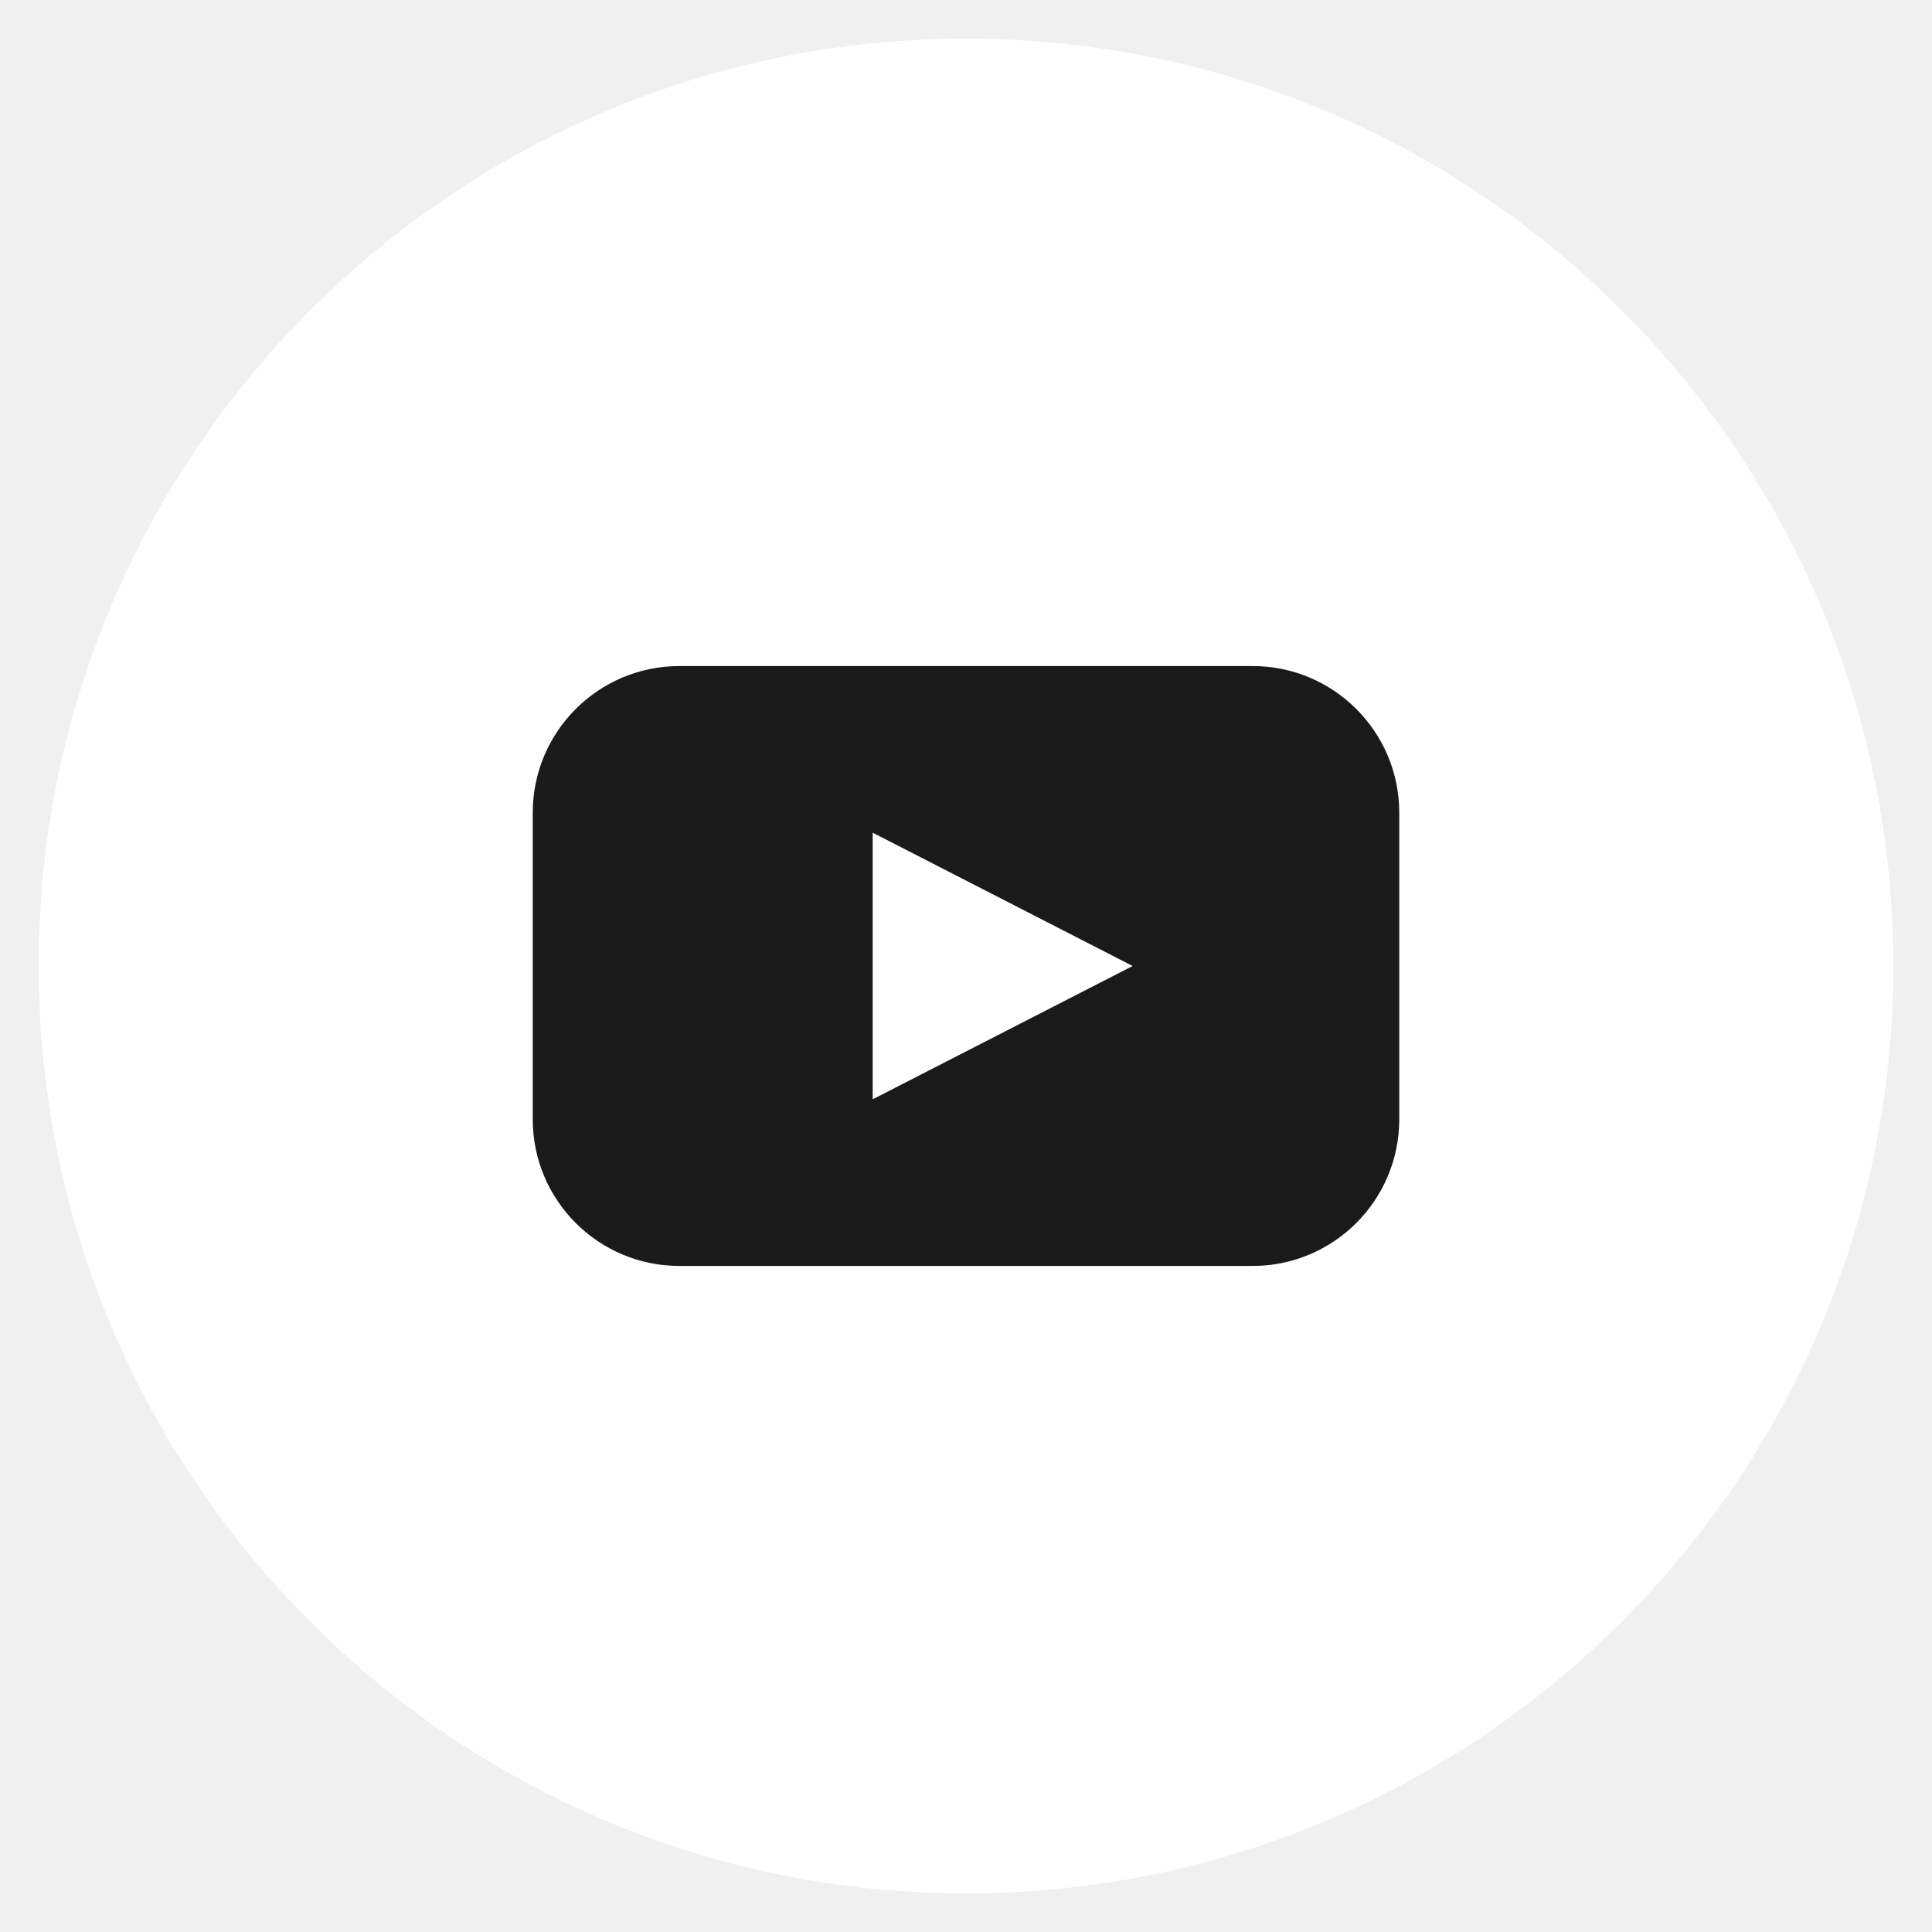
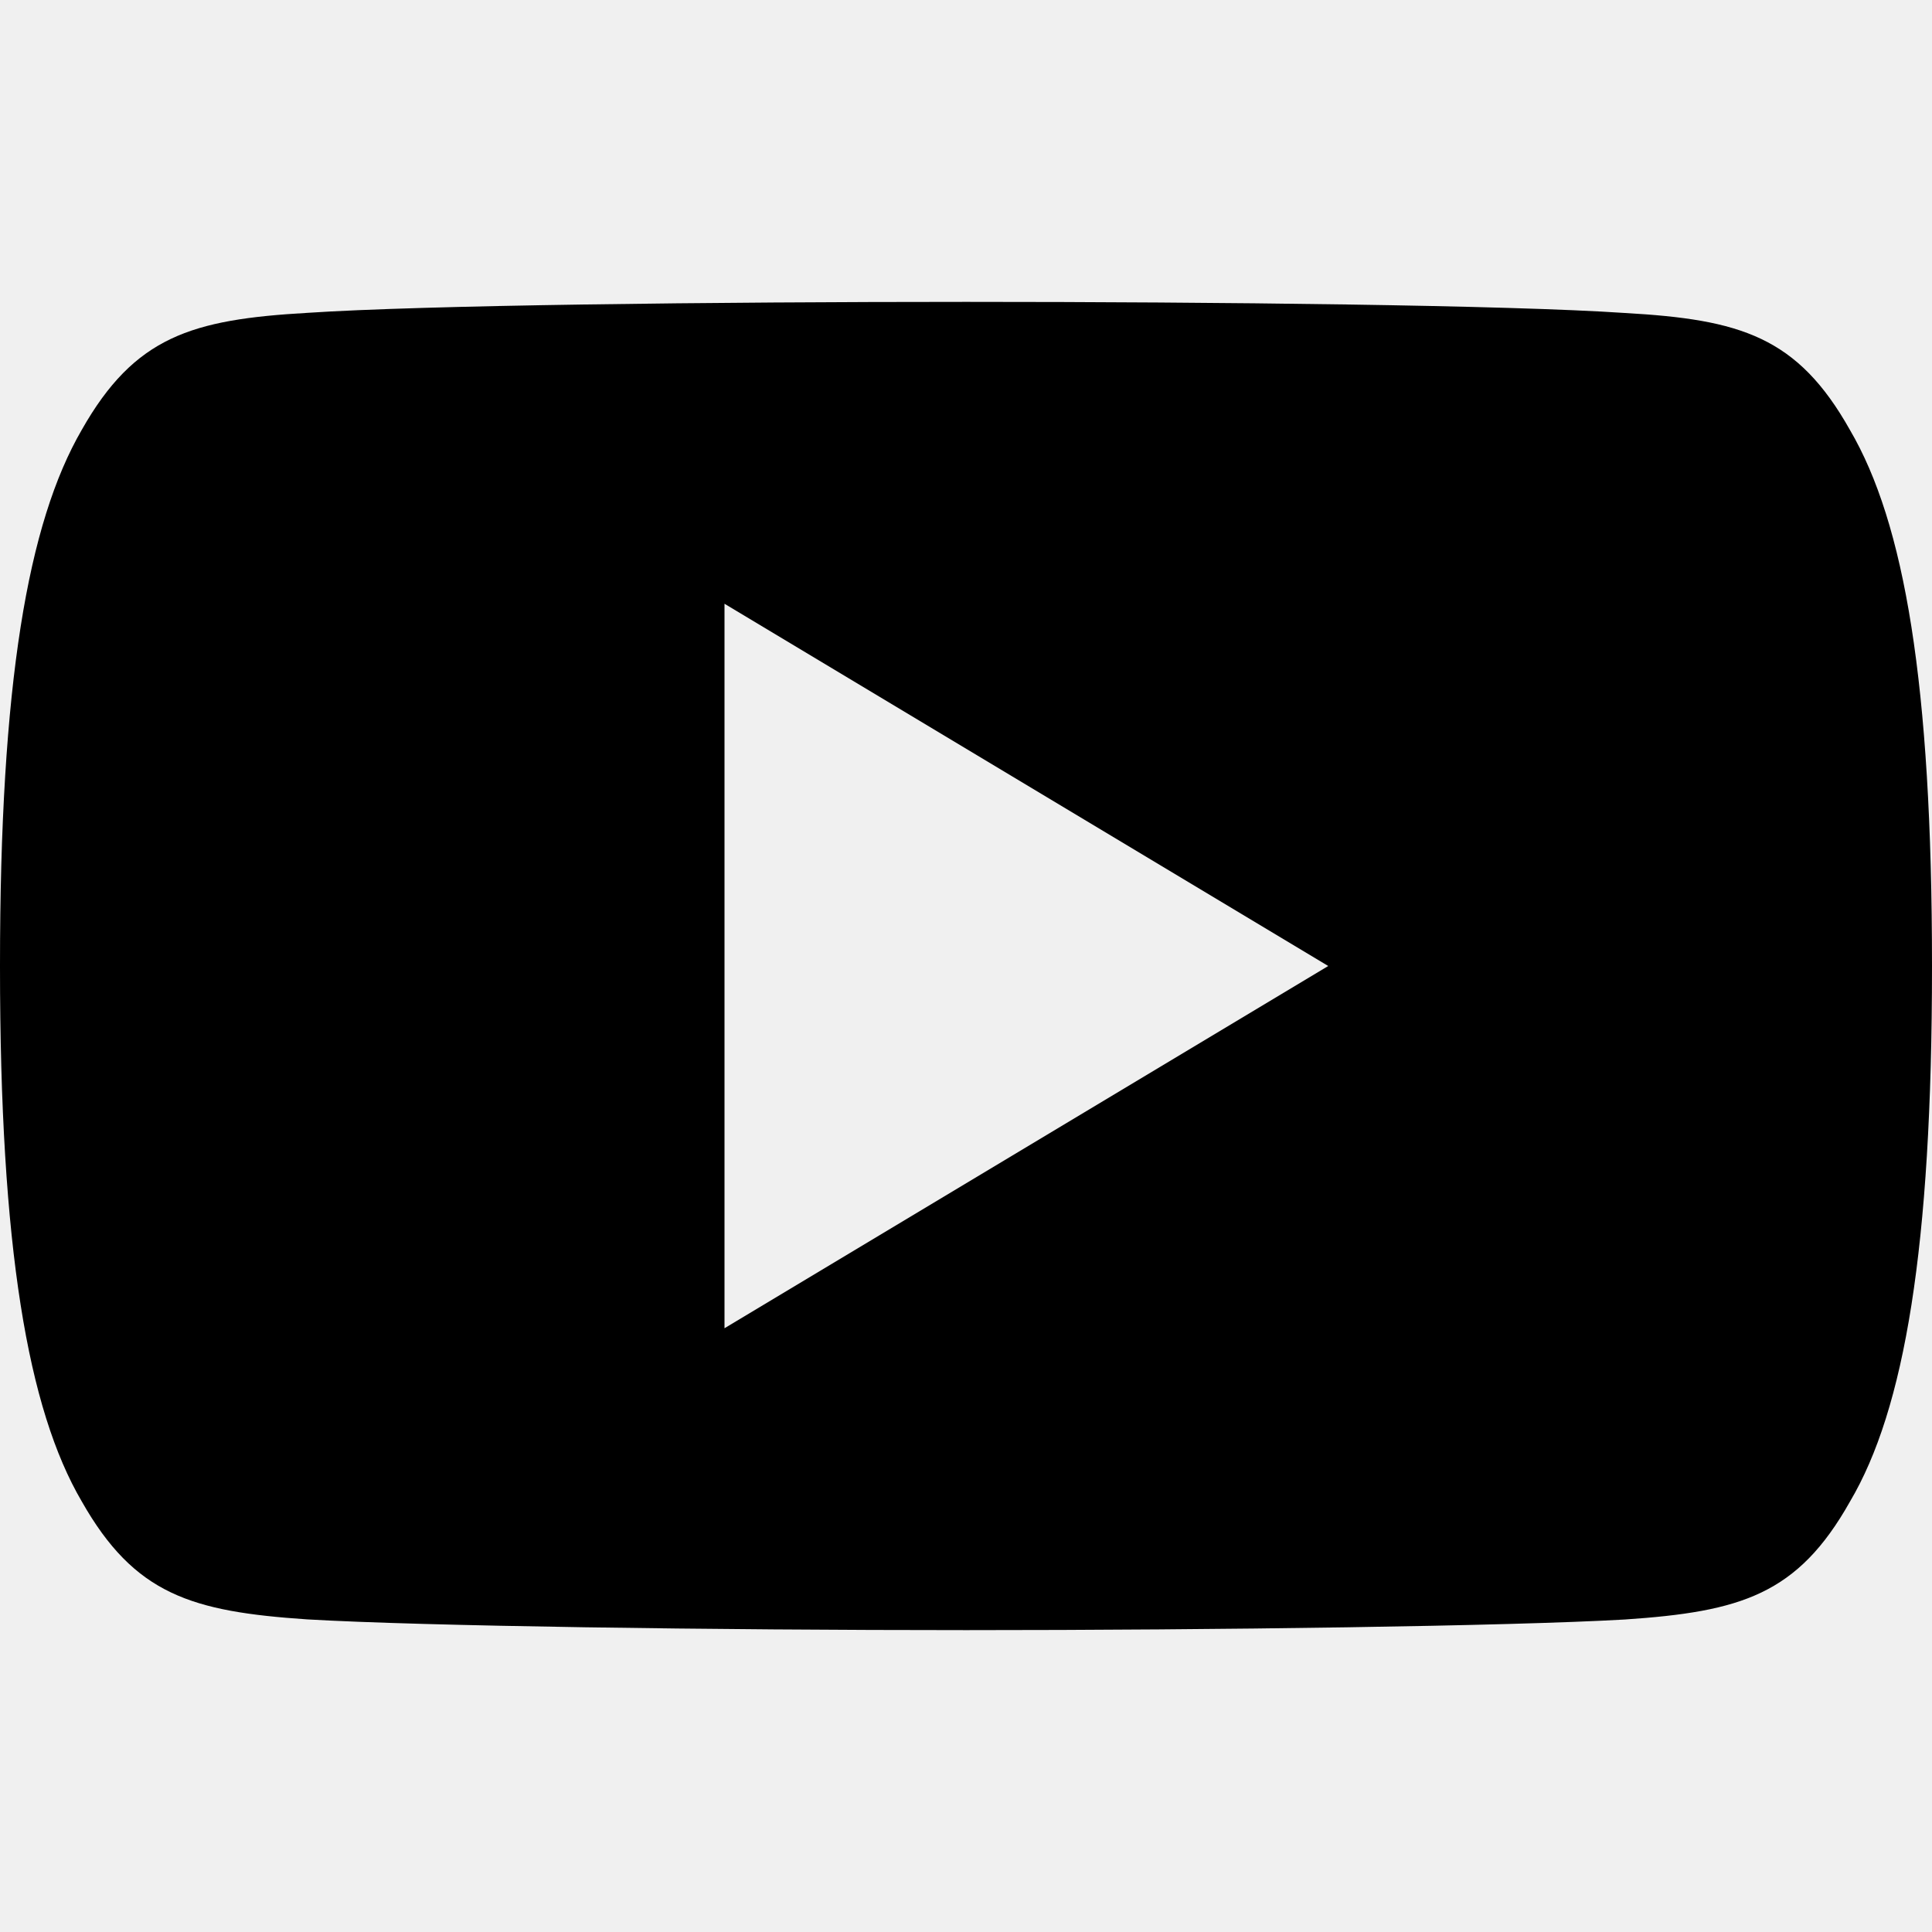
- <svg xmlns="http://www.w3.org/2000/svg" width="100" height="100" viewBox="0 0 100 100">
-   <circle stroke="none" fill="#FFFFFF" r="48%" cx="50%" cy="50%" />
-   <g transform="translate(50 50) scale(0.69 0.69) rotate(0) translate(-50 -50)" style="fill:#1A1A1A">
-     <svg fill="#1A1A1A" data-name="Layer 1" viewBox="0 0 100 100" x="0px" y="0px">
-       <path d="M71.5,27.5h-43a11,11,0,0,0-11,11v23a11,11,0,0,0,11,11h43a11,11,0,0,0,11-11v-23A11,11,0,0,0,71.5,27.5ZM52.75,55,43,60V40l9.75,5,9.75,5Z" />
-     </svg>
+ <svg xmlns="http://www.w3.org/2000/svg" version="1.1" id="Capa_1" x="0px" y="0px" viewBox="0 0 512 512" style="enable-background:new 0 0 512 512;" xml:space="preserve">
+   <g>
+     <g>
+       <path d="M490.24,113.92c-13.888-24.704-28.96-29.248-59.648-30.976C399.936,80.864,322.848,80,256.064,80    c-66.912,0-144.032,0.864-174.656,2.912c-30.624,1.76-45.728,6.272-59.744,31.008C7.36,138.592,0,181.088,0,255.904    C0,255.968,0,256,0,256c0,0.064,0,0.096,0,0.096v0.064c0,74.496,7.36,117.312,21.664,141.728    c14.016,24.704,29.088,29.184,59.712,31.264C112.032,430.944,189.152,432,256.064,432c66.784,0,143.872-1.056,174.56-2.816    c30.688-2.08,45.76-6.56,59.648-31.264C504.704,373.504,512,330.688,512,256.192c0,0,0-0.096,0-0.16c0,0,0-0.064,0-0.096    C512,181.088,504.704,138.592,490.24,113.92z M192,352V160l160,96L192,352z" />
+     </g>
  </g>
+   <g>
+ </g>
+   <g>
+ </g>
+   <g>
+ </g>
+   <g>
+ </g>
+   <g>
+ </g>
+   <g>
+ </g>
+   <g>
+ </g>
+   <g>
+ </g>
+   <g>
+ </g>
+   <g>
+ </g>
+   <g>
+ </g>
+   <g>
+ </g>
+   <g>
+ </g>
+   <g>
+ </g>
+   <g>
+ </g>
</svg>
